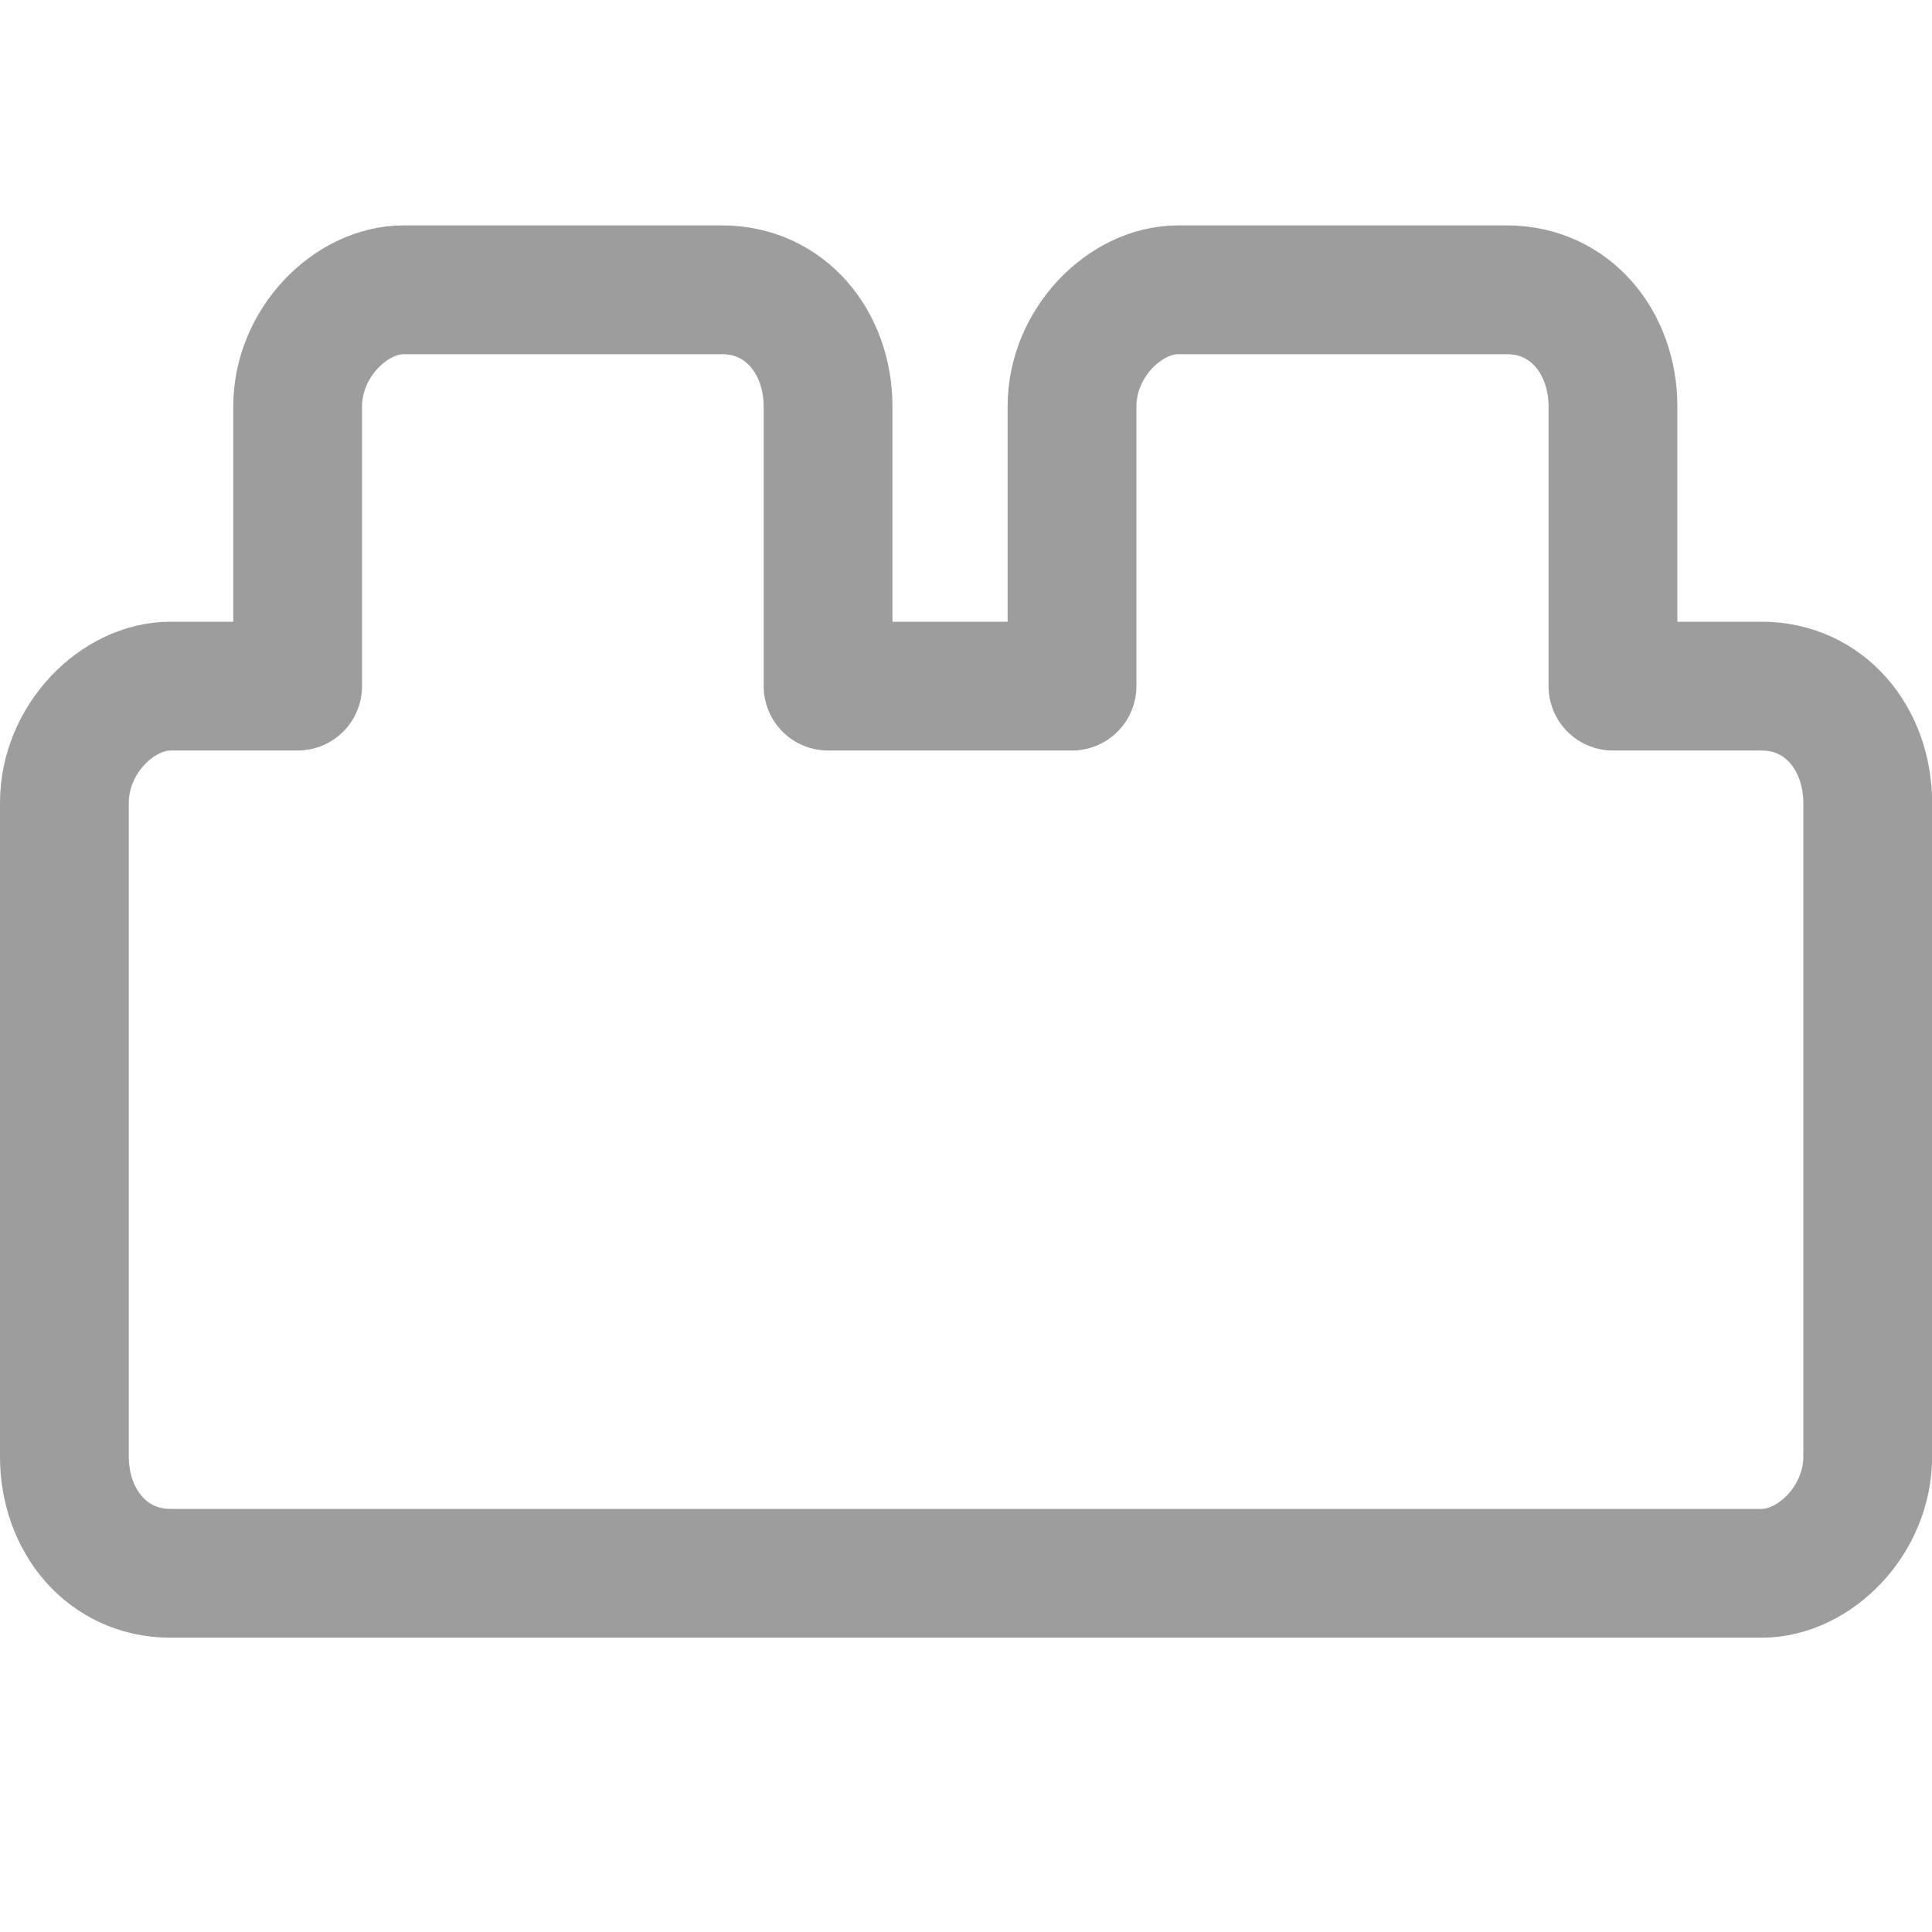
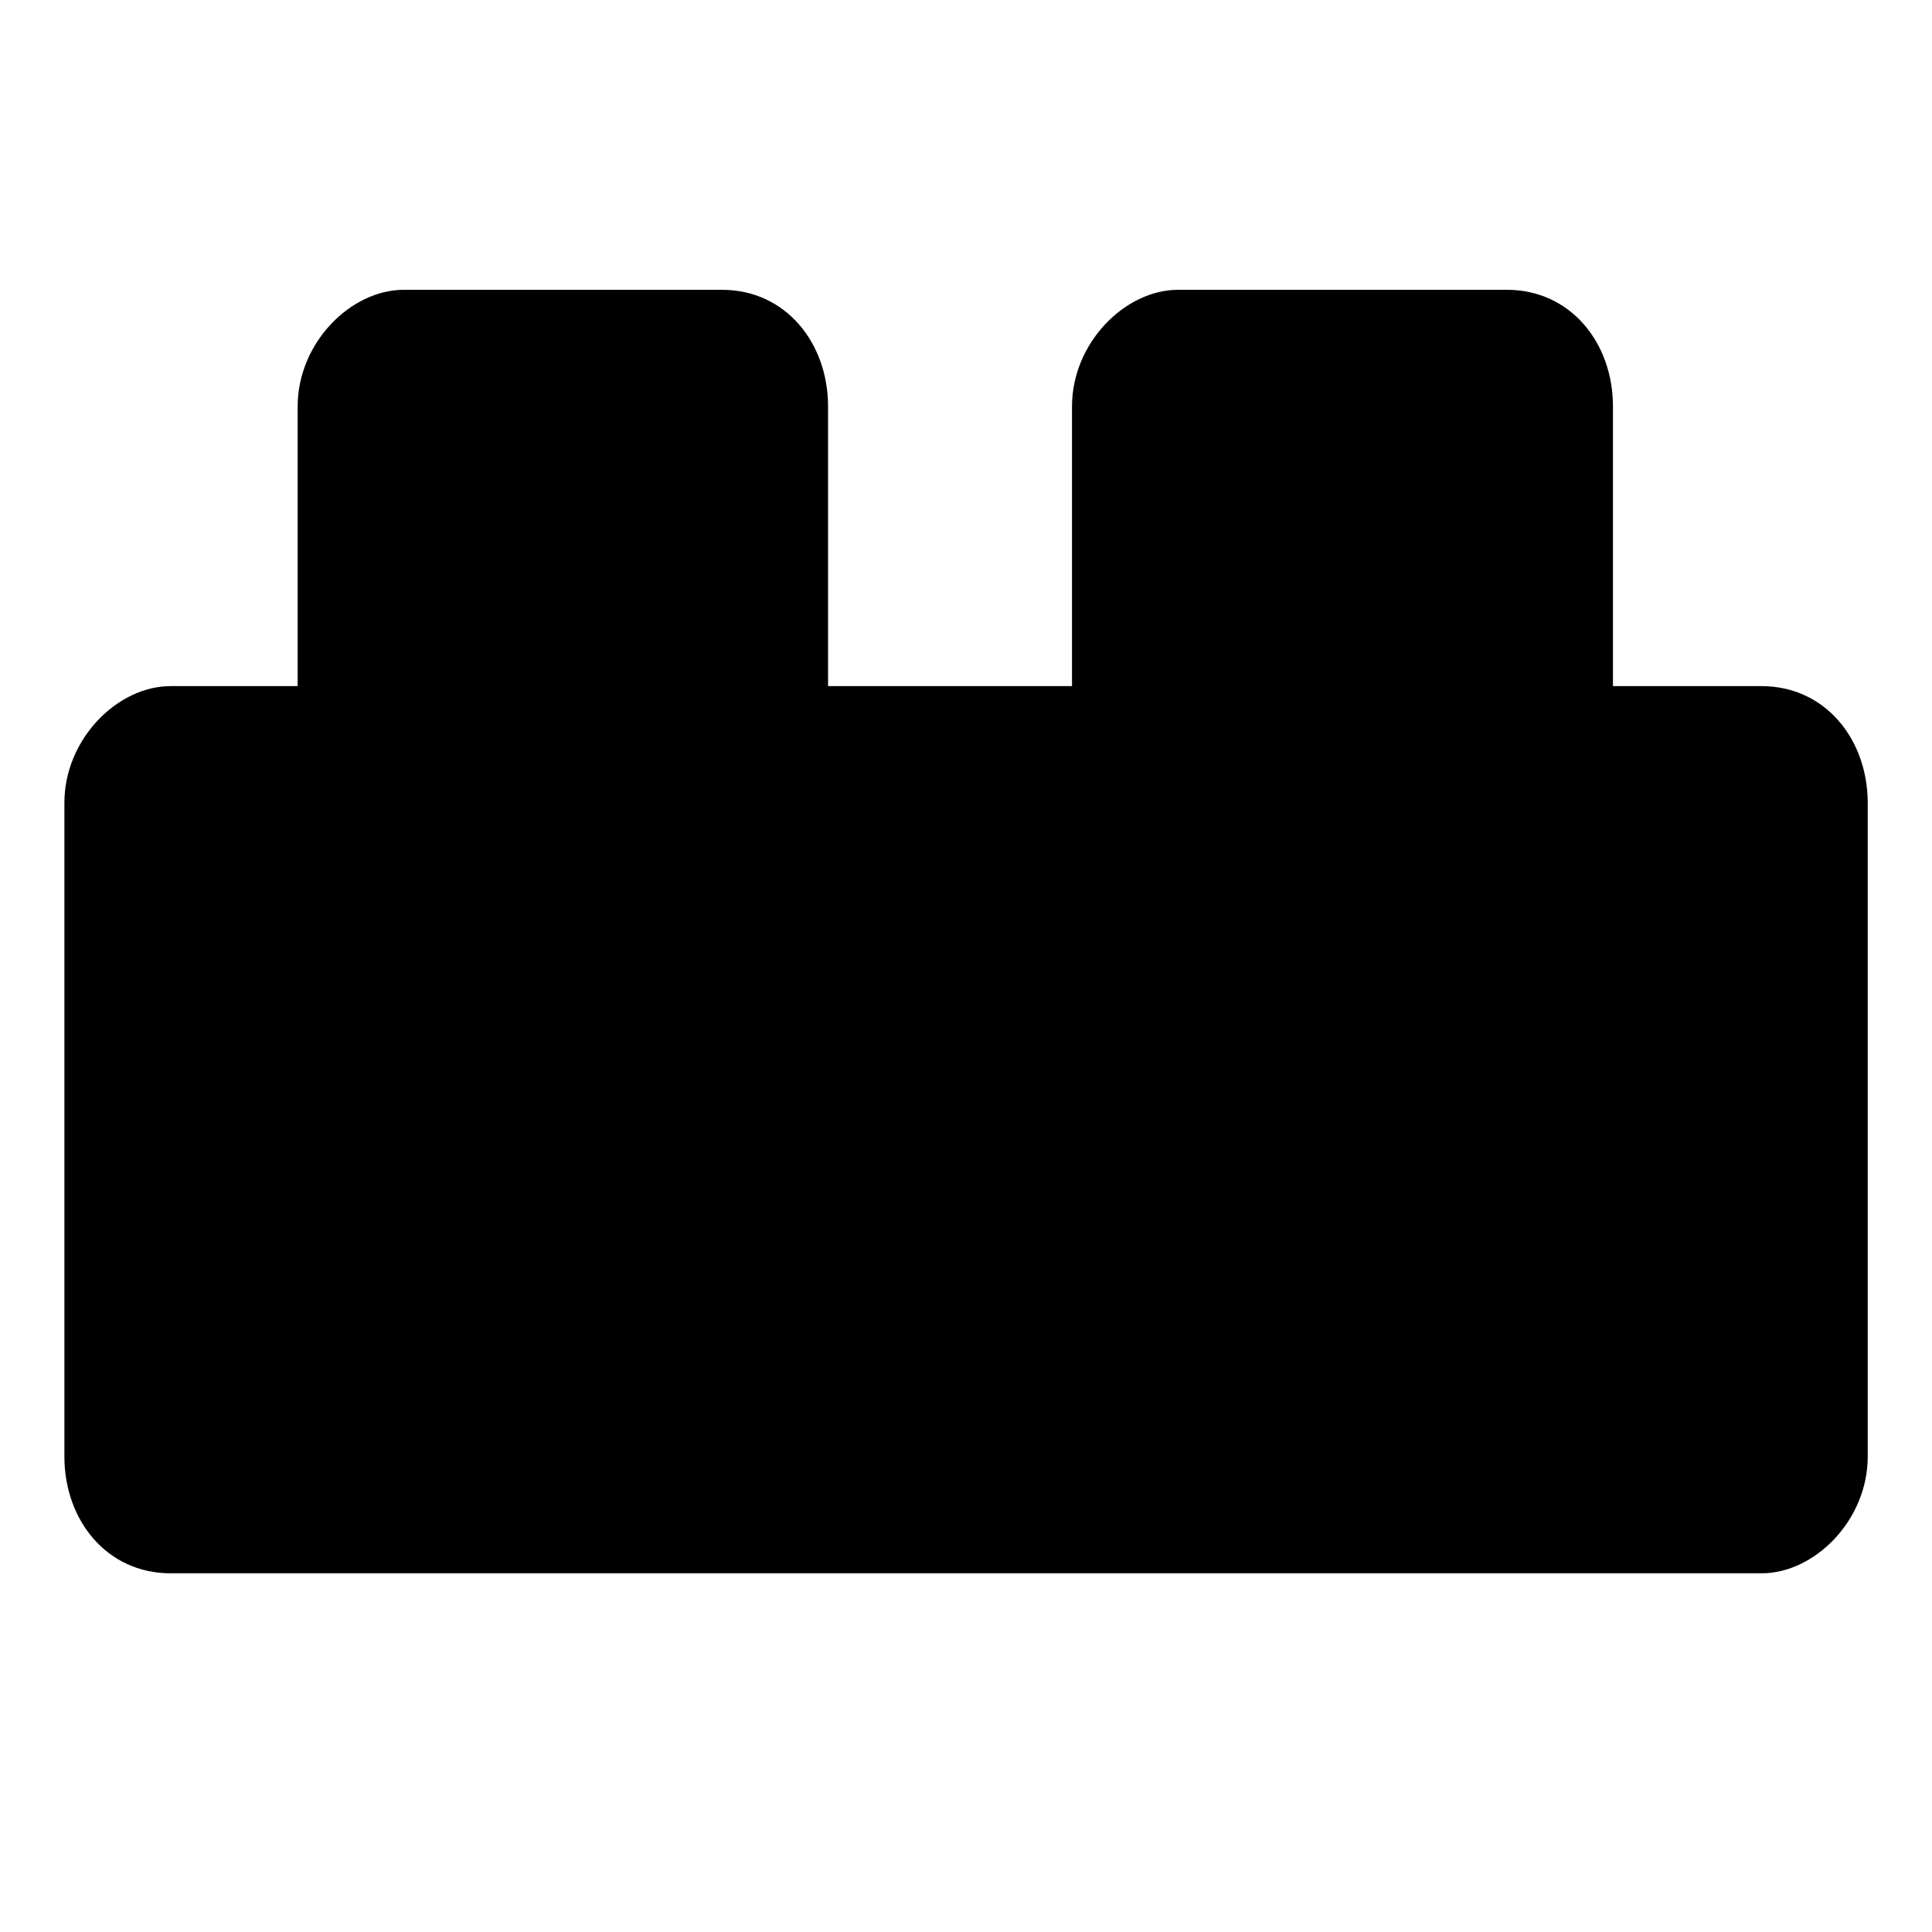
- <svg xmlns="http://www.w3.org/2000/svg" version="1.1" id="icon-api" x="0px" y="0px" viewBox="0 0 15 15" style="enable-background:new 0 0 15 15;" xml:space="preserve">
-   <style type="text/css">
- 	.st0{fill:none;stroke:#9D9D9D;stroke-linecap:round;stroke-linejoin:round;stroke-miterlimit:10;}
- </style>
-   <path id="api" class="st0" d="M13.676,5.327h-1.153V3.156c0-0.494-0.329-0.906-0.824-0.906H9.147c-0.412,0-0.824,0.412-0.824,0.906  v2.171H6.429V3.156c0-0.494-0.329-0.906-0.824-0.906h-2.47c-0.412,0-0.824,0.412-0.824,0.906v2.171H1.324  C0.912,5.327,0.5,5.739,0.5,6.233v5.076c0,0.494,0.329,0.906,0.824,0.906h12.353c0.412,0,0.824-0.412,0.824-0.906V6.233  C14.5,5.739,14.171,5.327,13.676,5.327z" />
+ <svg version="1.1" x="0px" y="0px" viewBox="0 0 15 15" aria-labelledby="title">
+   <g>
+     <path d="M13.676,5.327h-1.153V3.156c0-0.494-0.329-0.906-0.824-0.906H9.147c-0.412,0-0.824,0.412-0.824,0.906 v2.171H6.429V3.156c0-0.494-0.329-0.906-0.824-0.906h-2.47c-0.412,0-0.824,0.412-0.824,0.906v2.171H1.324C0.912,5.327,0.5,5.739,0.5,6.233v5.076c0,0.494,0.329,0.906,0.824,0.906h12.353c0.412,0,0.824-0.412,0.824-0.906V6.233C14.5,5.739,14.171,5.327,13.676,5.327z" />
+   </g>
</svg>
